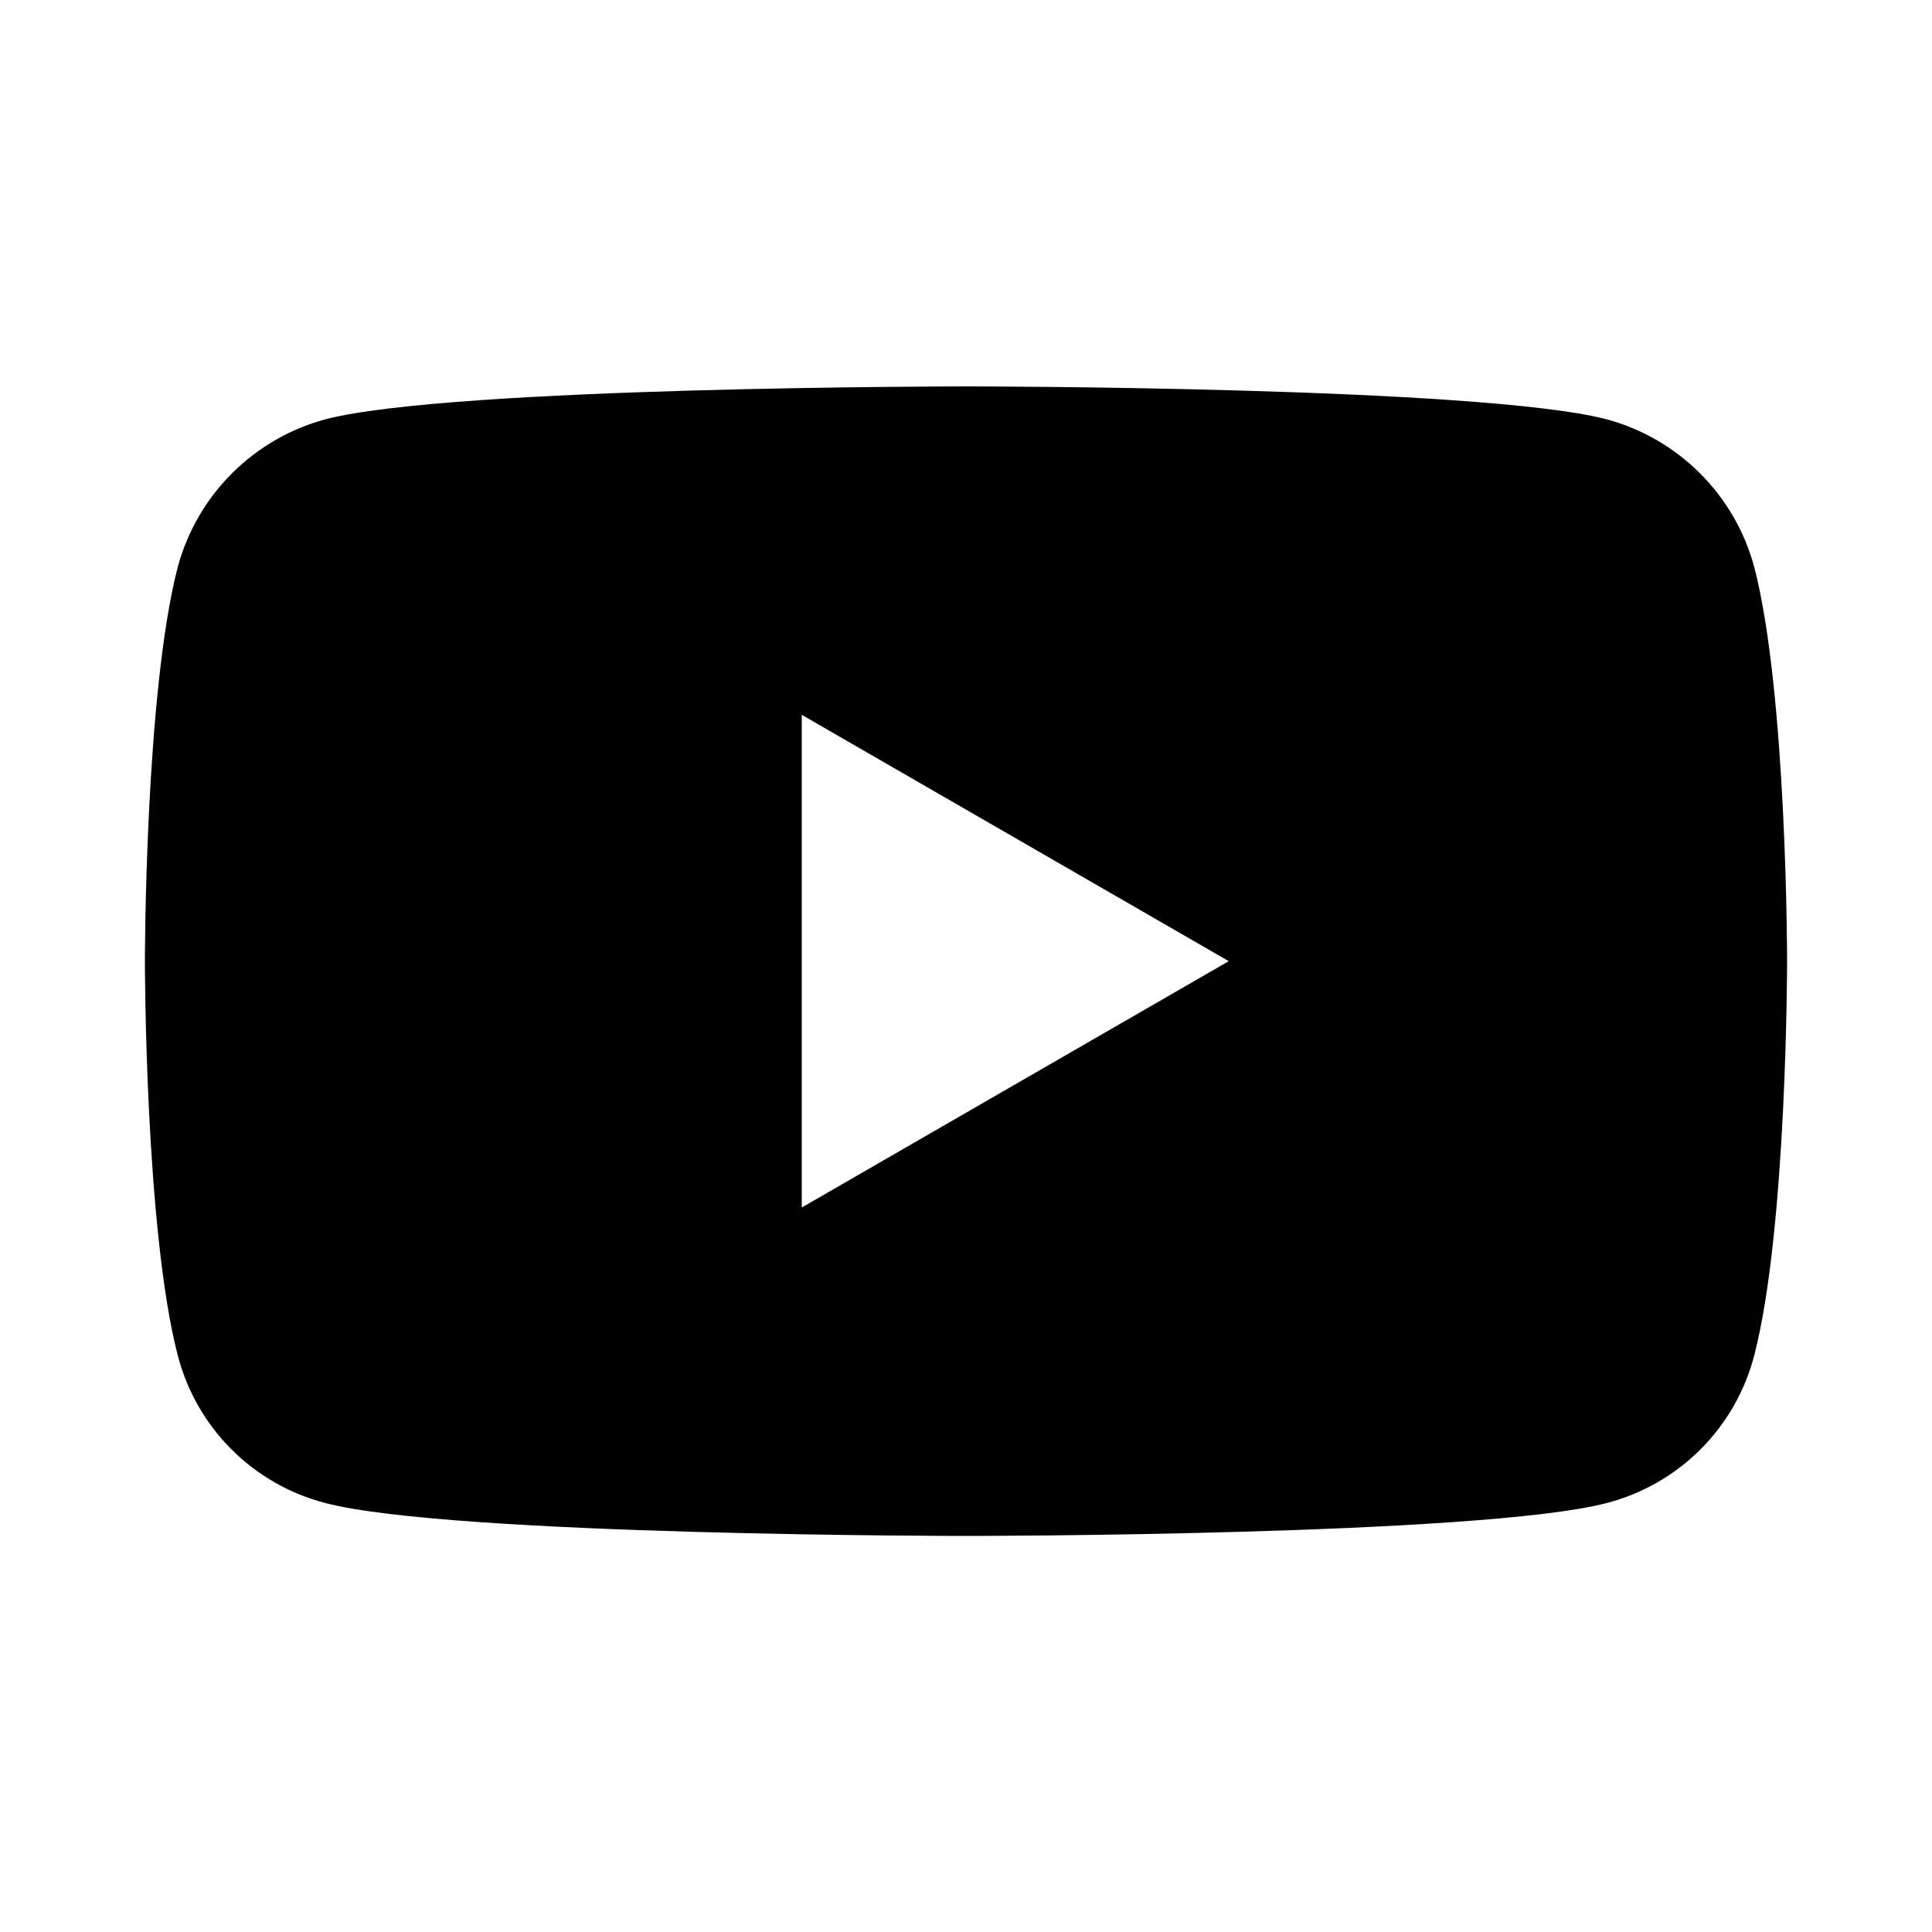
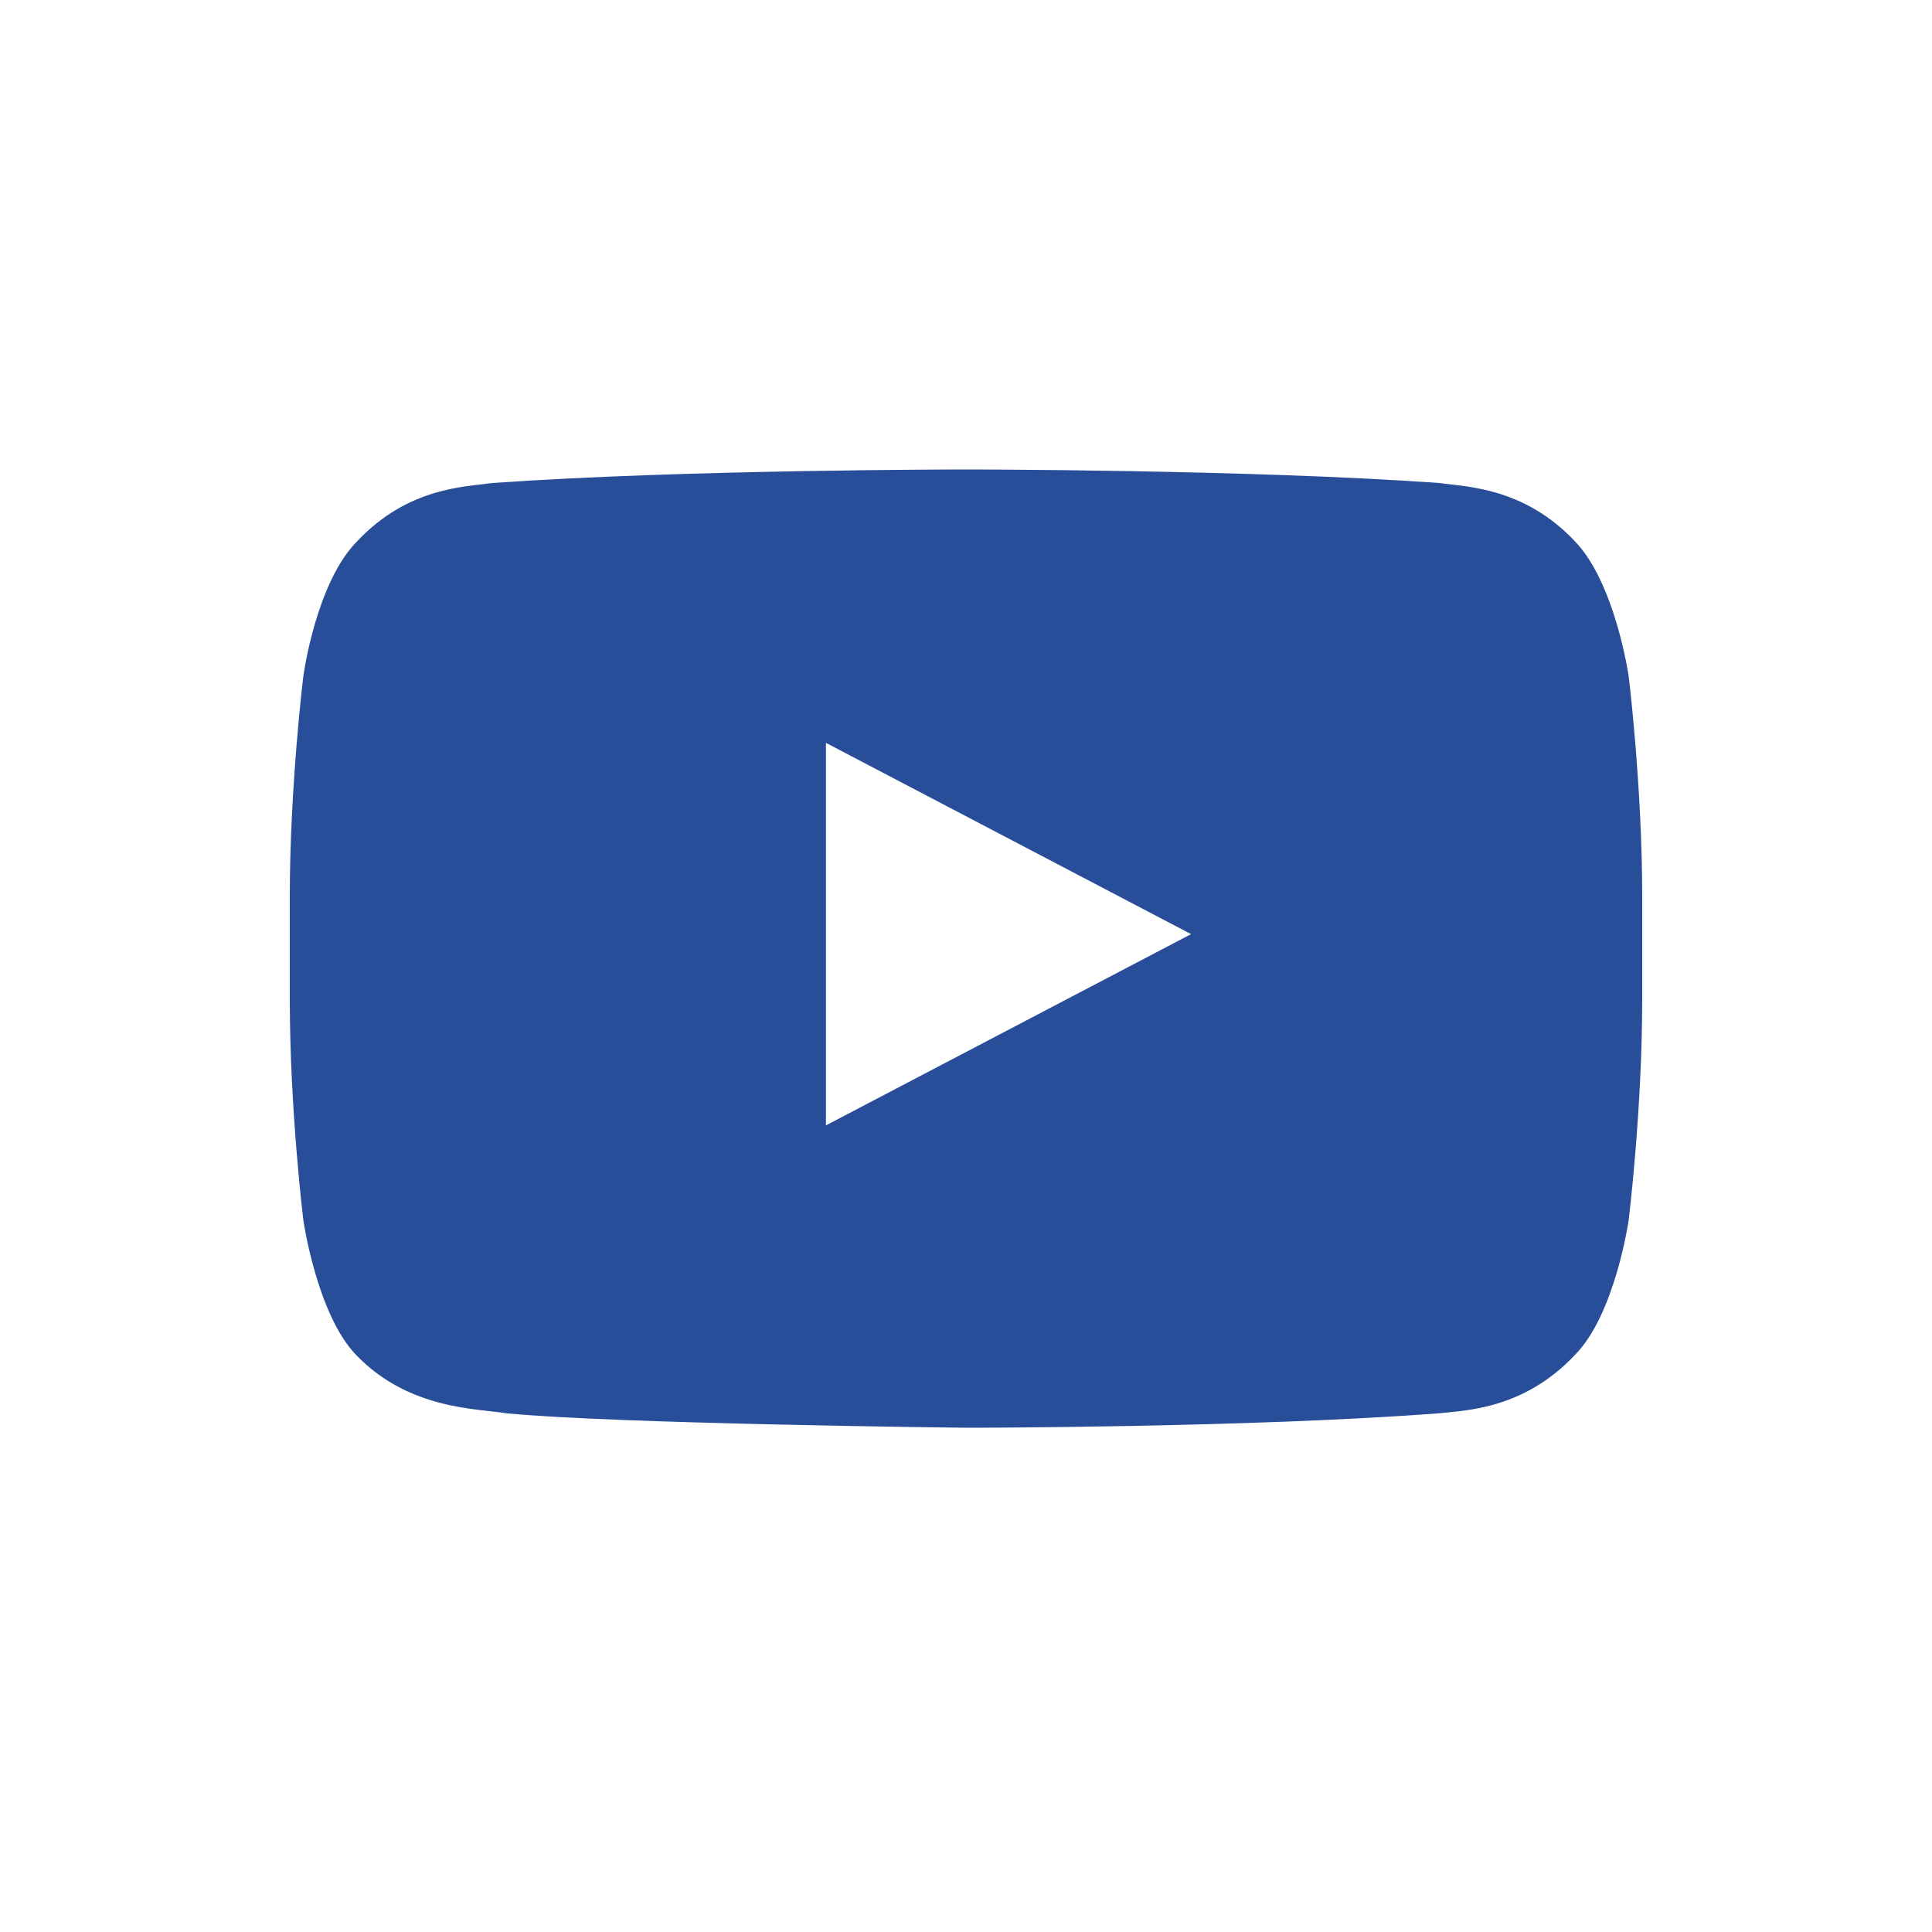
- <svg class="icon icon-youtube" viewBox="0 0 20 20">
-   <path fill="currentColor" d="M18.16 5.87c.34 1.309.34 4.08.34 4.08s0 2.771-.34 4.08a2.13 2.13 0 0 1-1.53 1.53c-1.309.34-6.63.34-6.63.34s-5.321 0-6.63-.34a2.13 2.13 0 0 1-1.53-1.53c-.34-1.309-.34-4.08-.34-4.08s0-2.771.34-4.08a2.17 2.17 0 0 1 1.53-1.53C4.679 4 10 4 10 4s5.321 0 6.63.34a2.17 2.17 0 0 1 1.53 1.53M8.3 12.5l4.42-2.55L8.3 7.4z" />
+ <svg xmlns="http://www.w3.org/2000/svg" width="512" height="512" viewBox="0 0 512 512" fill="none">
+   <path d="M431.616 179.2C431.616 179.2 428.032 154.368 417.28 143.36C403.712 129.024 388.352 129.024 381.44 128C331.264 124.416 256 124.416 256 124.416C256 124.416 180.736 124.416 130.56 128C123.392 129.024 108.288 129.024 94.72 143.36C83.712 154.368 80.384 179.2 80.384 179.2C80.384 179.2 76.8 208.384 76.8 237.568V264.96C76.8 294.144 80.384 323.328 80.384 323.328C80.384 323.328 83.968 348.416 94.464 359.168C108.288 373.504 126.208 373.248 134.144 374.528C162.816 377.344 256 378.368 256 378.368C256 378.368 331.264 378.368 381.44 374.528C388.352 373.76 403.712 373.504 417.28 359.168C428.032 348.416 431.616 323.328 431.616 323.328C431.616 323.328 435.2 294.144 435.2 264.96V237.568C435.2 208.384 431.616 179.2 431.616 179.2ZM218.88 298.24V196.864L315.648 247.552L218.88 298.24Z" fill="#284E99" />
</svg>
